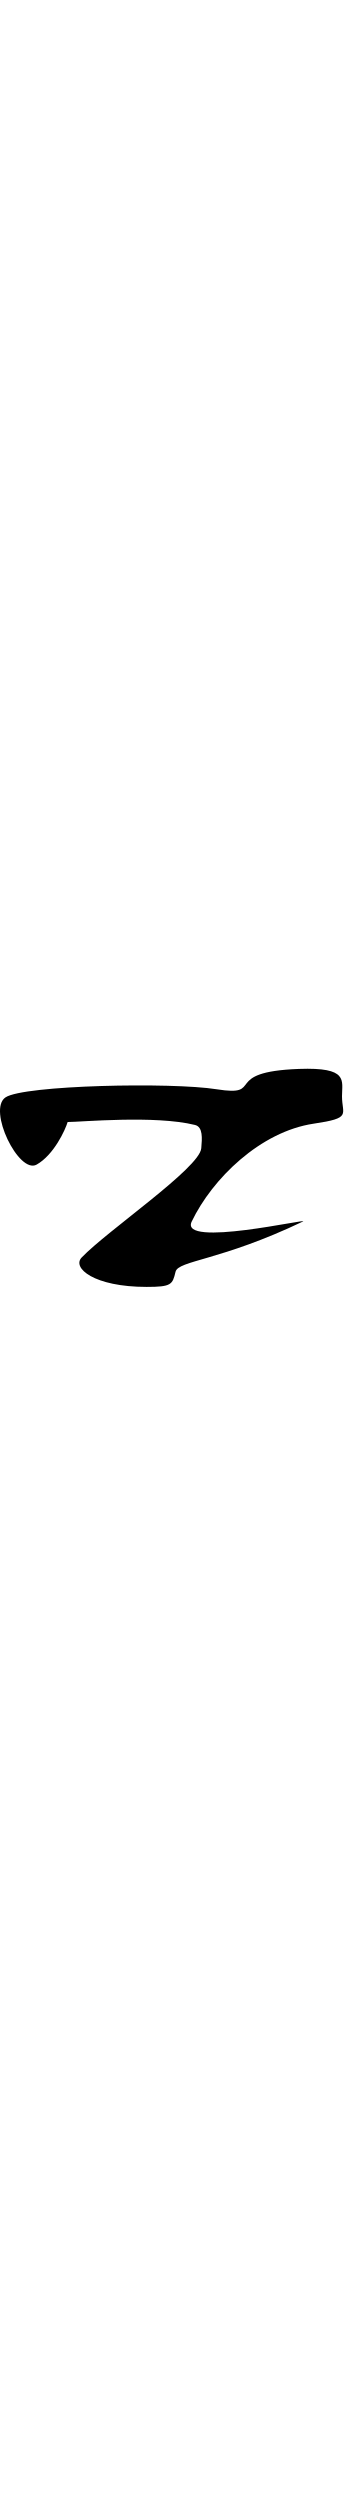
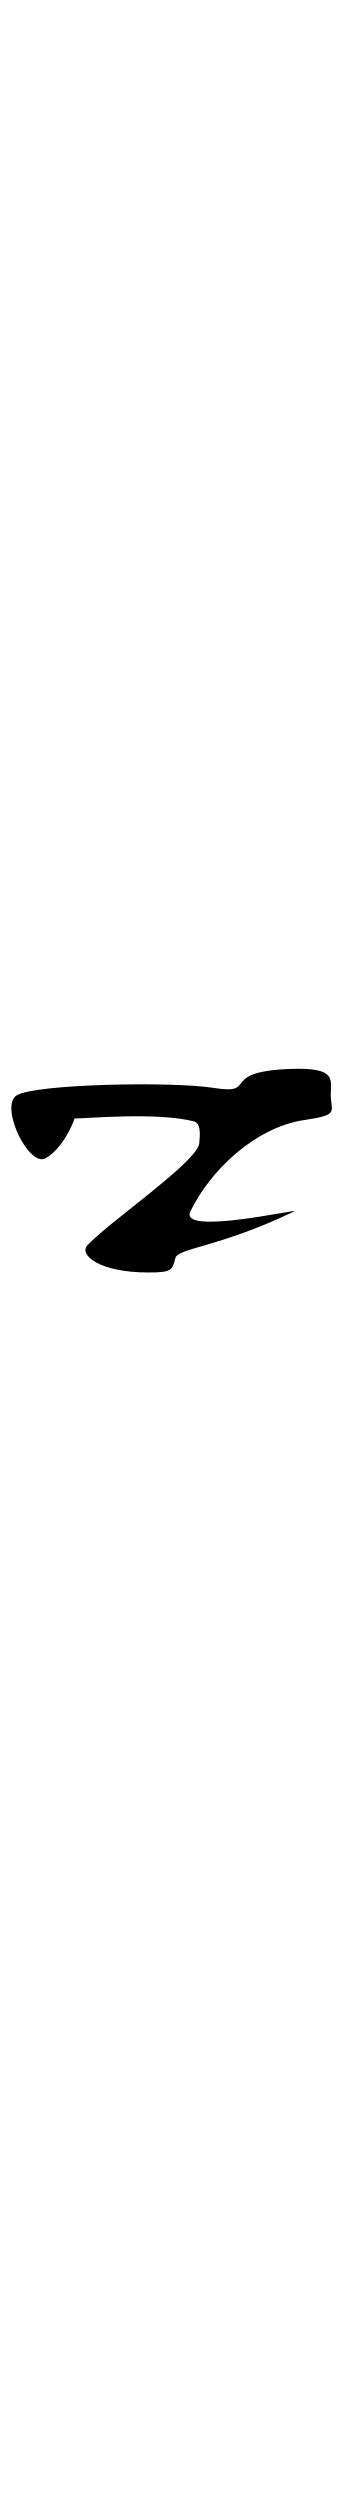
<svg xmlns="http://www.w3.org/2000/svg" width="20" height="140" viewBox="0 0 20 140" fill="none">
-   <path d="M2.053 65.217C3.01 64.677 3.651 63.29 3.788 62.833C4.519 62.833 8.679 62.443 10.921 62.998C11.372 63.109 11.318 63.751 11.272 64.29L11.27 64.308C11.177 65.408 6.011 68.914 4.572 70.421C4.02 70.999 5.254 72.067 8.211 72.067C9.598 72.067 9.66 71.938 9.83 71.221C9.98 70.582 12.348 70.611 16.962 68.406C17.436 68.179 10.02 69.898 10.736 68.406C11.885 66.011 14.58 63.367 17.571 62.925C19.718 62.608 19.152 62.431 19.152 61.39C19.152 60.502 19.531 59.757 16.735 59.86C12.338 60.023 14.889 61.438 12.134 60.999C9.608 60.596 1.338 60.767 0.31 61.452C-0.718 62.137 1.056 65.779 2.053 65.217Z" fill="black" />
+   <path d="M2.553 64.862C3.447 64.358 4.045 63.062 4.173 62.636C4.855 62.636 8.741 62.272 10.834 62.79C11.256 62.894 11.205 63.493 11.162 63.997L11.161 64.013C11.073 65.041 6.249 68.315 4.905 69.722C4.39 70.263 5.542 71.259 8.304 71.259C9.599 71.259 9.657 71.14 9.815 70.47C9.956 69.873 12.167 69.9 16.476 67.84C16.919 67.629 9.993 69.234 10.662 67.84C11.735 65.604 14.252 63.134 17.045 62.722C19.05 62.426 18.522 62.261 18.522 61.288C18.522 60.459 18.876 59.763 16.265 59.86C12.158 60.012 14.54 61.333 11.967 60.923C9.608 60.547 1.884 60.707 0.925 61.346C-0.035 61.986 1.621 65.388 2.553 64.862Z" fill="black" />
</svg>
